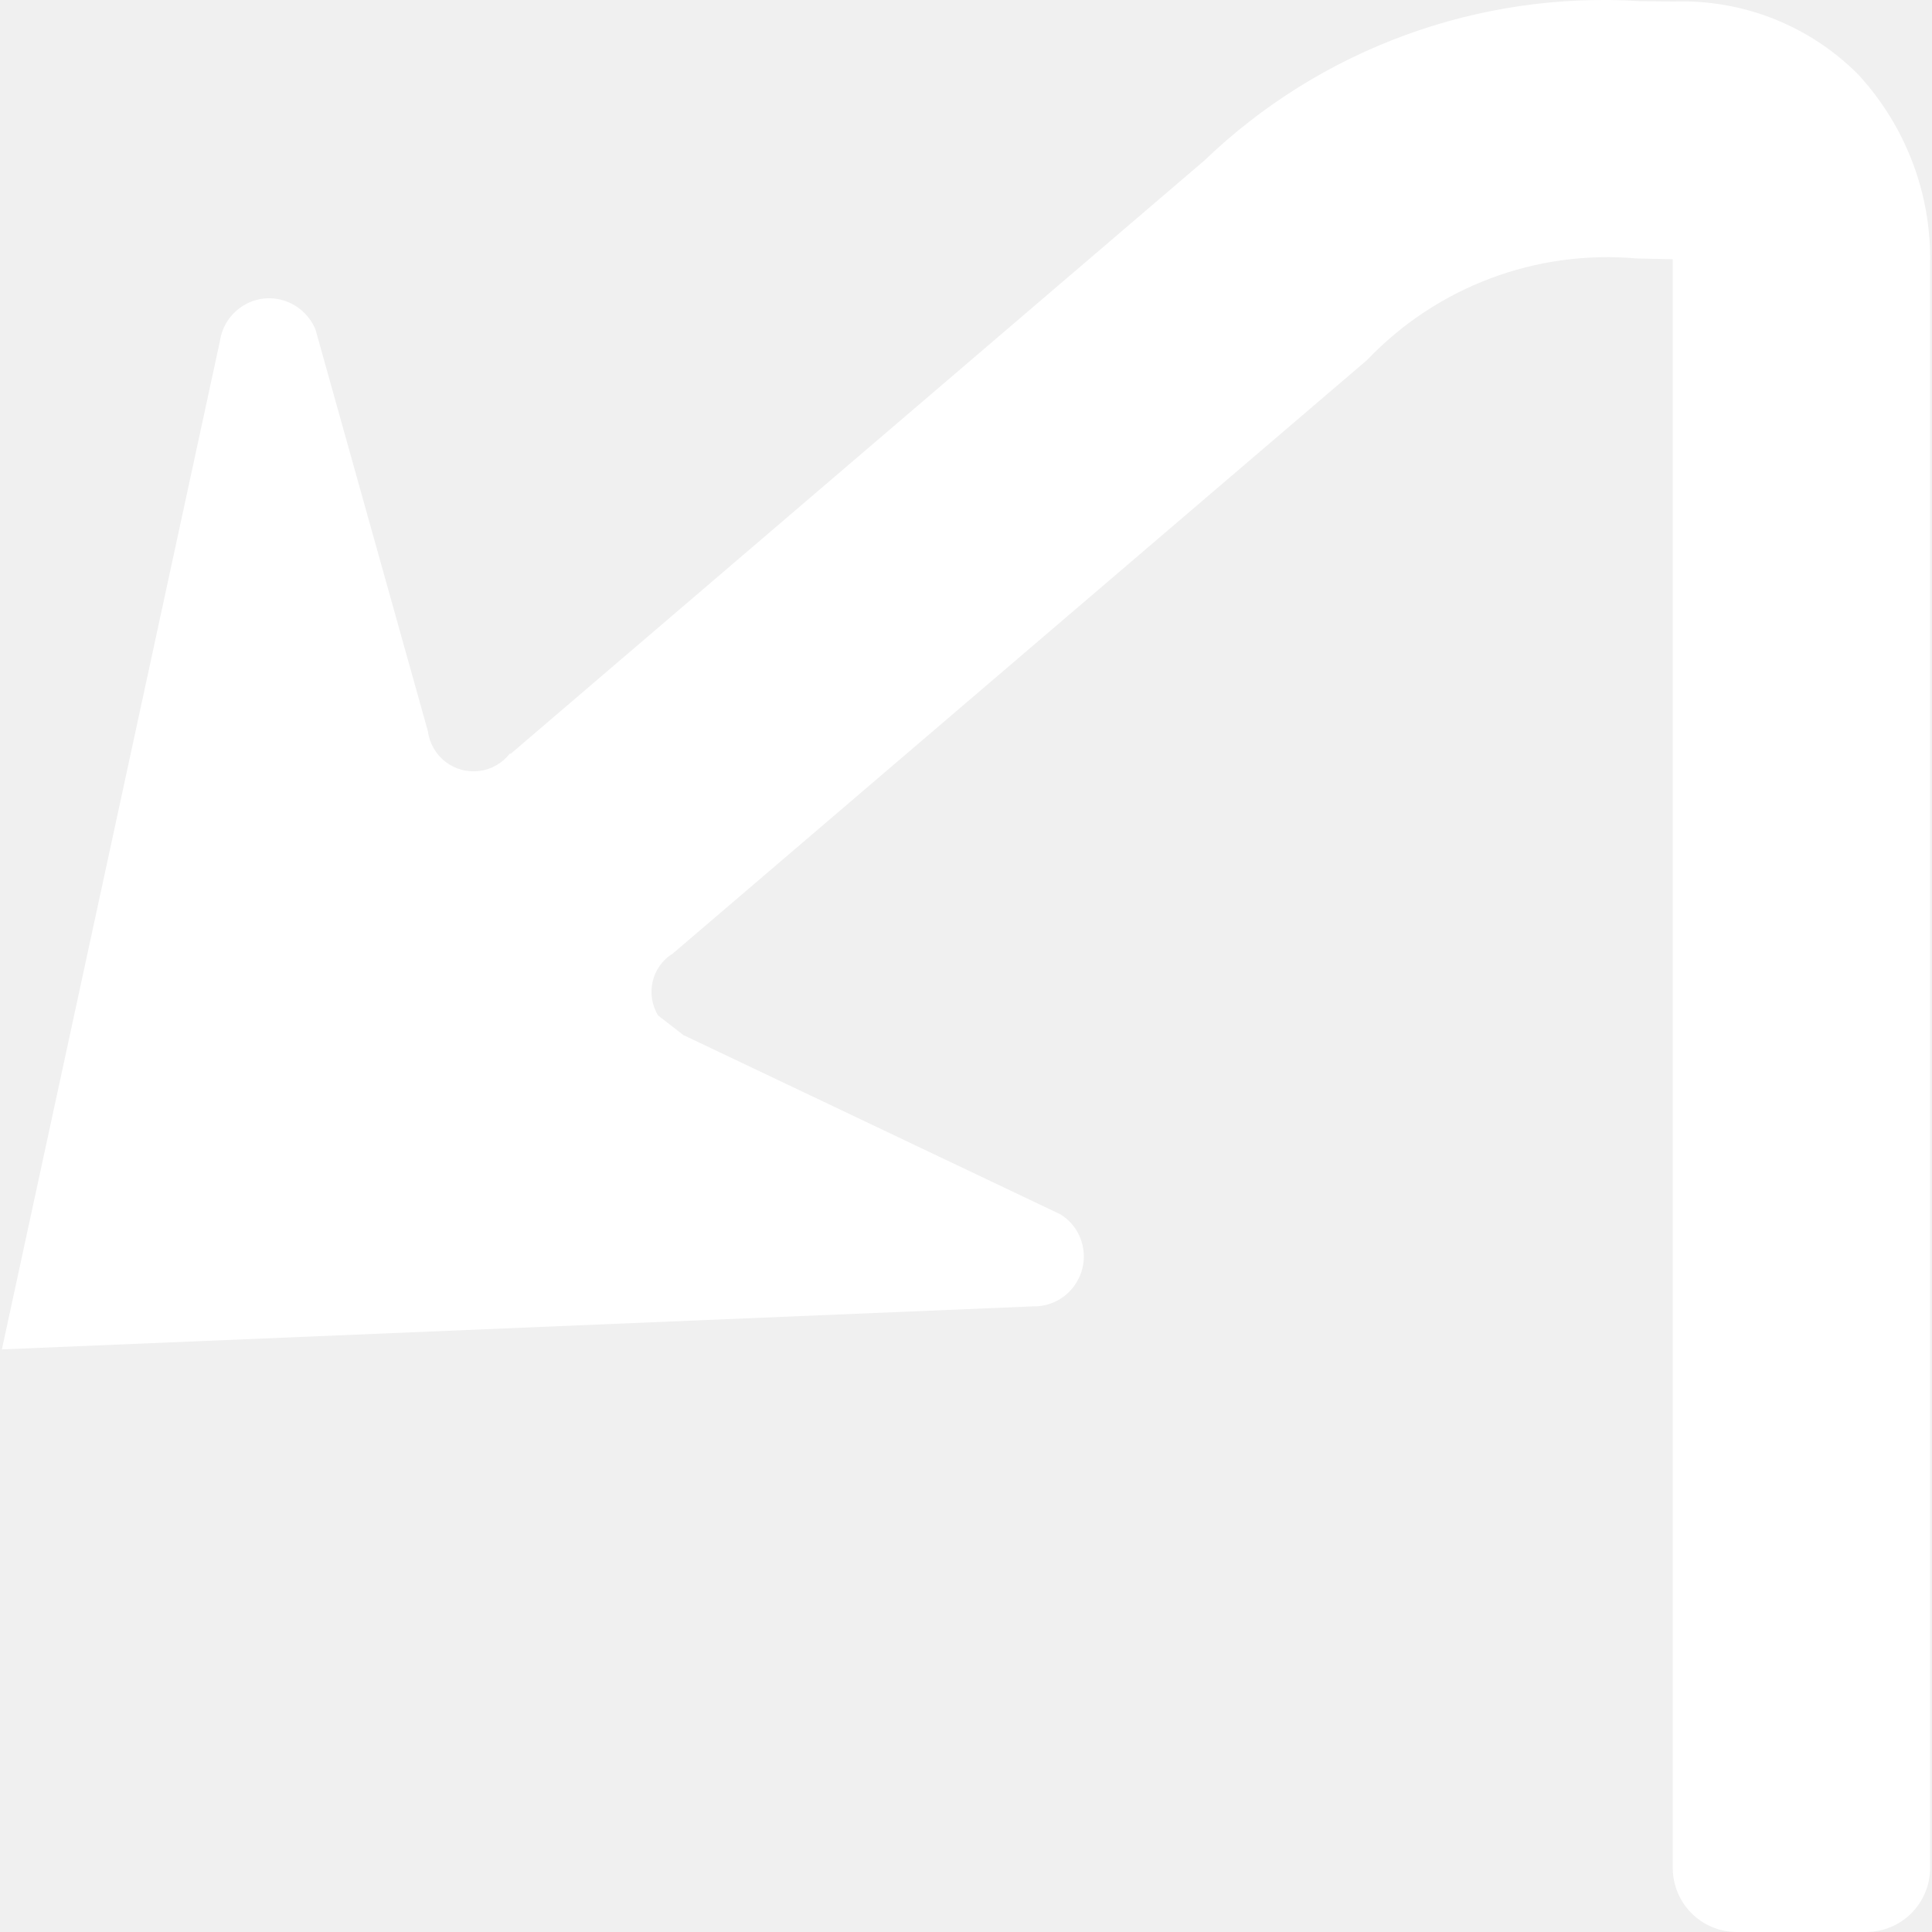
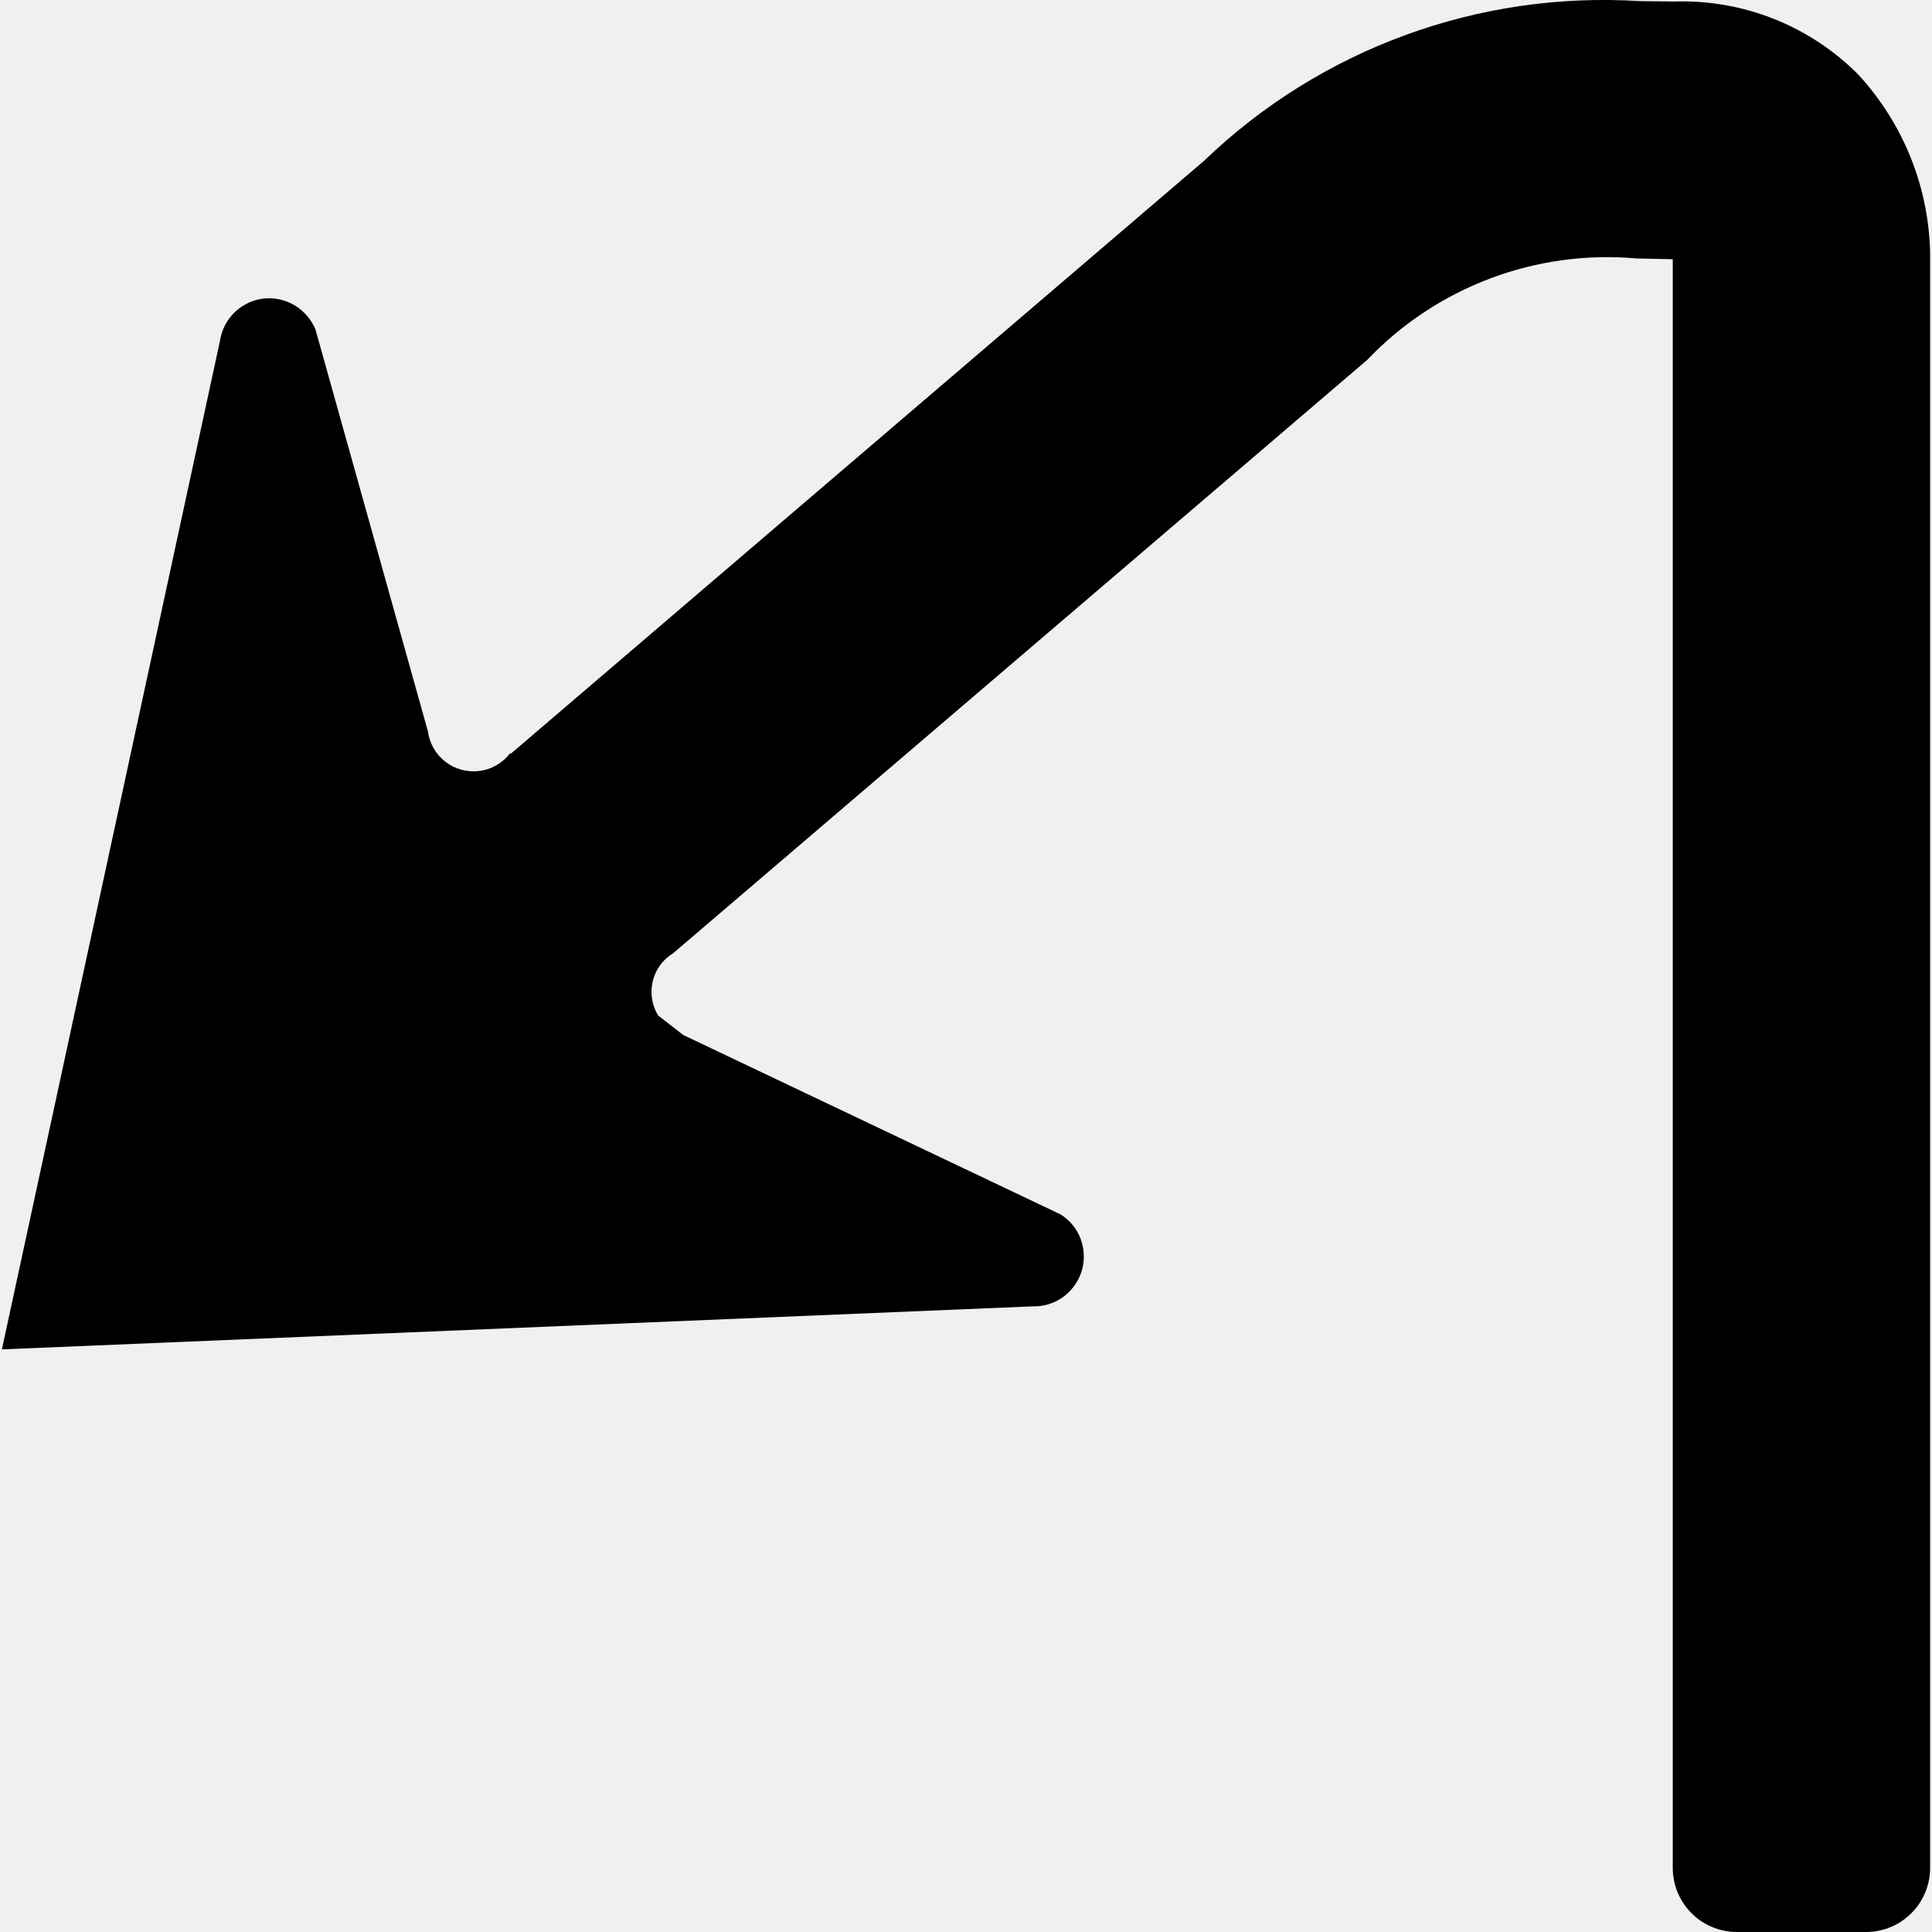
<svg xmlns="http://www.w3.org/2000/svg" version="1.1" id="Layer_1" x="0px" y="0px" viewBox="0 0 512 512" style="enable-background:new 0 0 512 512;" xml:space="preserve">
-   <g fill="white">
+   <g fill="black">
    <path d="M460.3,512c-9.4,0-17-7.6-17-17V68.7l-9.5-0.2c-26.7-2.4-53,7.5-71.5,26.9l-184,157.3c-5.6,3.4-7.3,10.8-3.9,16.4l6.7,5.2   l99.9,47.5c6.2,3.8,8.1,12,4.2,18.2c-2.5,4-6.8,6.3-11.5,6.2L0.5,357.6L58.3,90.3c1.1-7.2,7.8-12.2,15-11.1   c4.6,0.7,8.5,3.8,10.3,8.1l29.8,106.5c0.9,6.7,7,11.4,13.7,10.5c3.2-0.4,6.1-2.1,8.1-4.7l0.1,0.2L319.1,42.6   C350,12.9,391.9-2.4,434.6,0.3l9,0.1c18.3-0.6,36,6.4,48.9,19.4c12.5,13.6,19.3,31.4,19,49.8l0,425.4c0,9.4-7.6,17-17,17H460.3z" />
  </g>
</svg>
